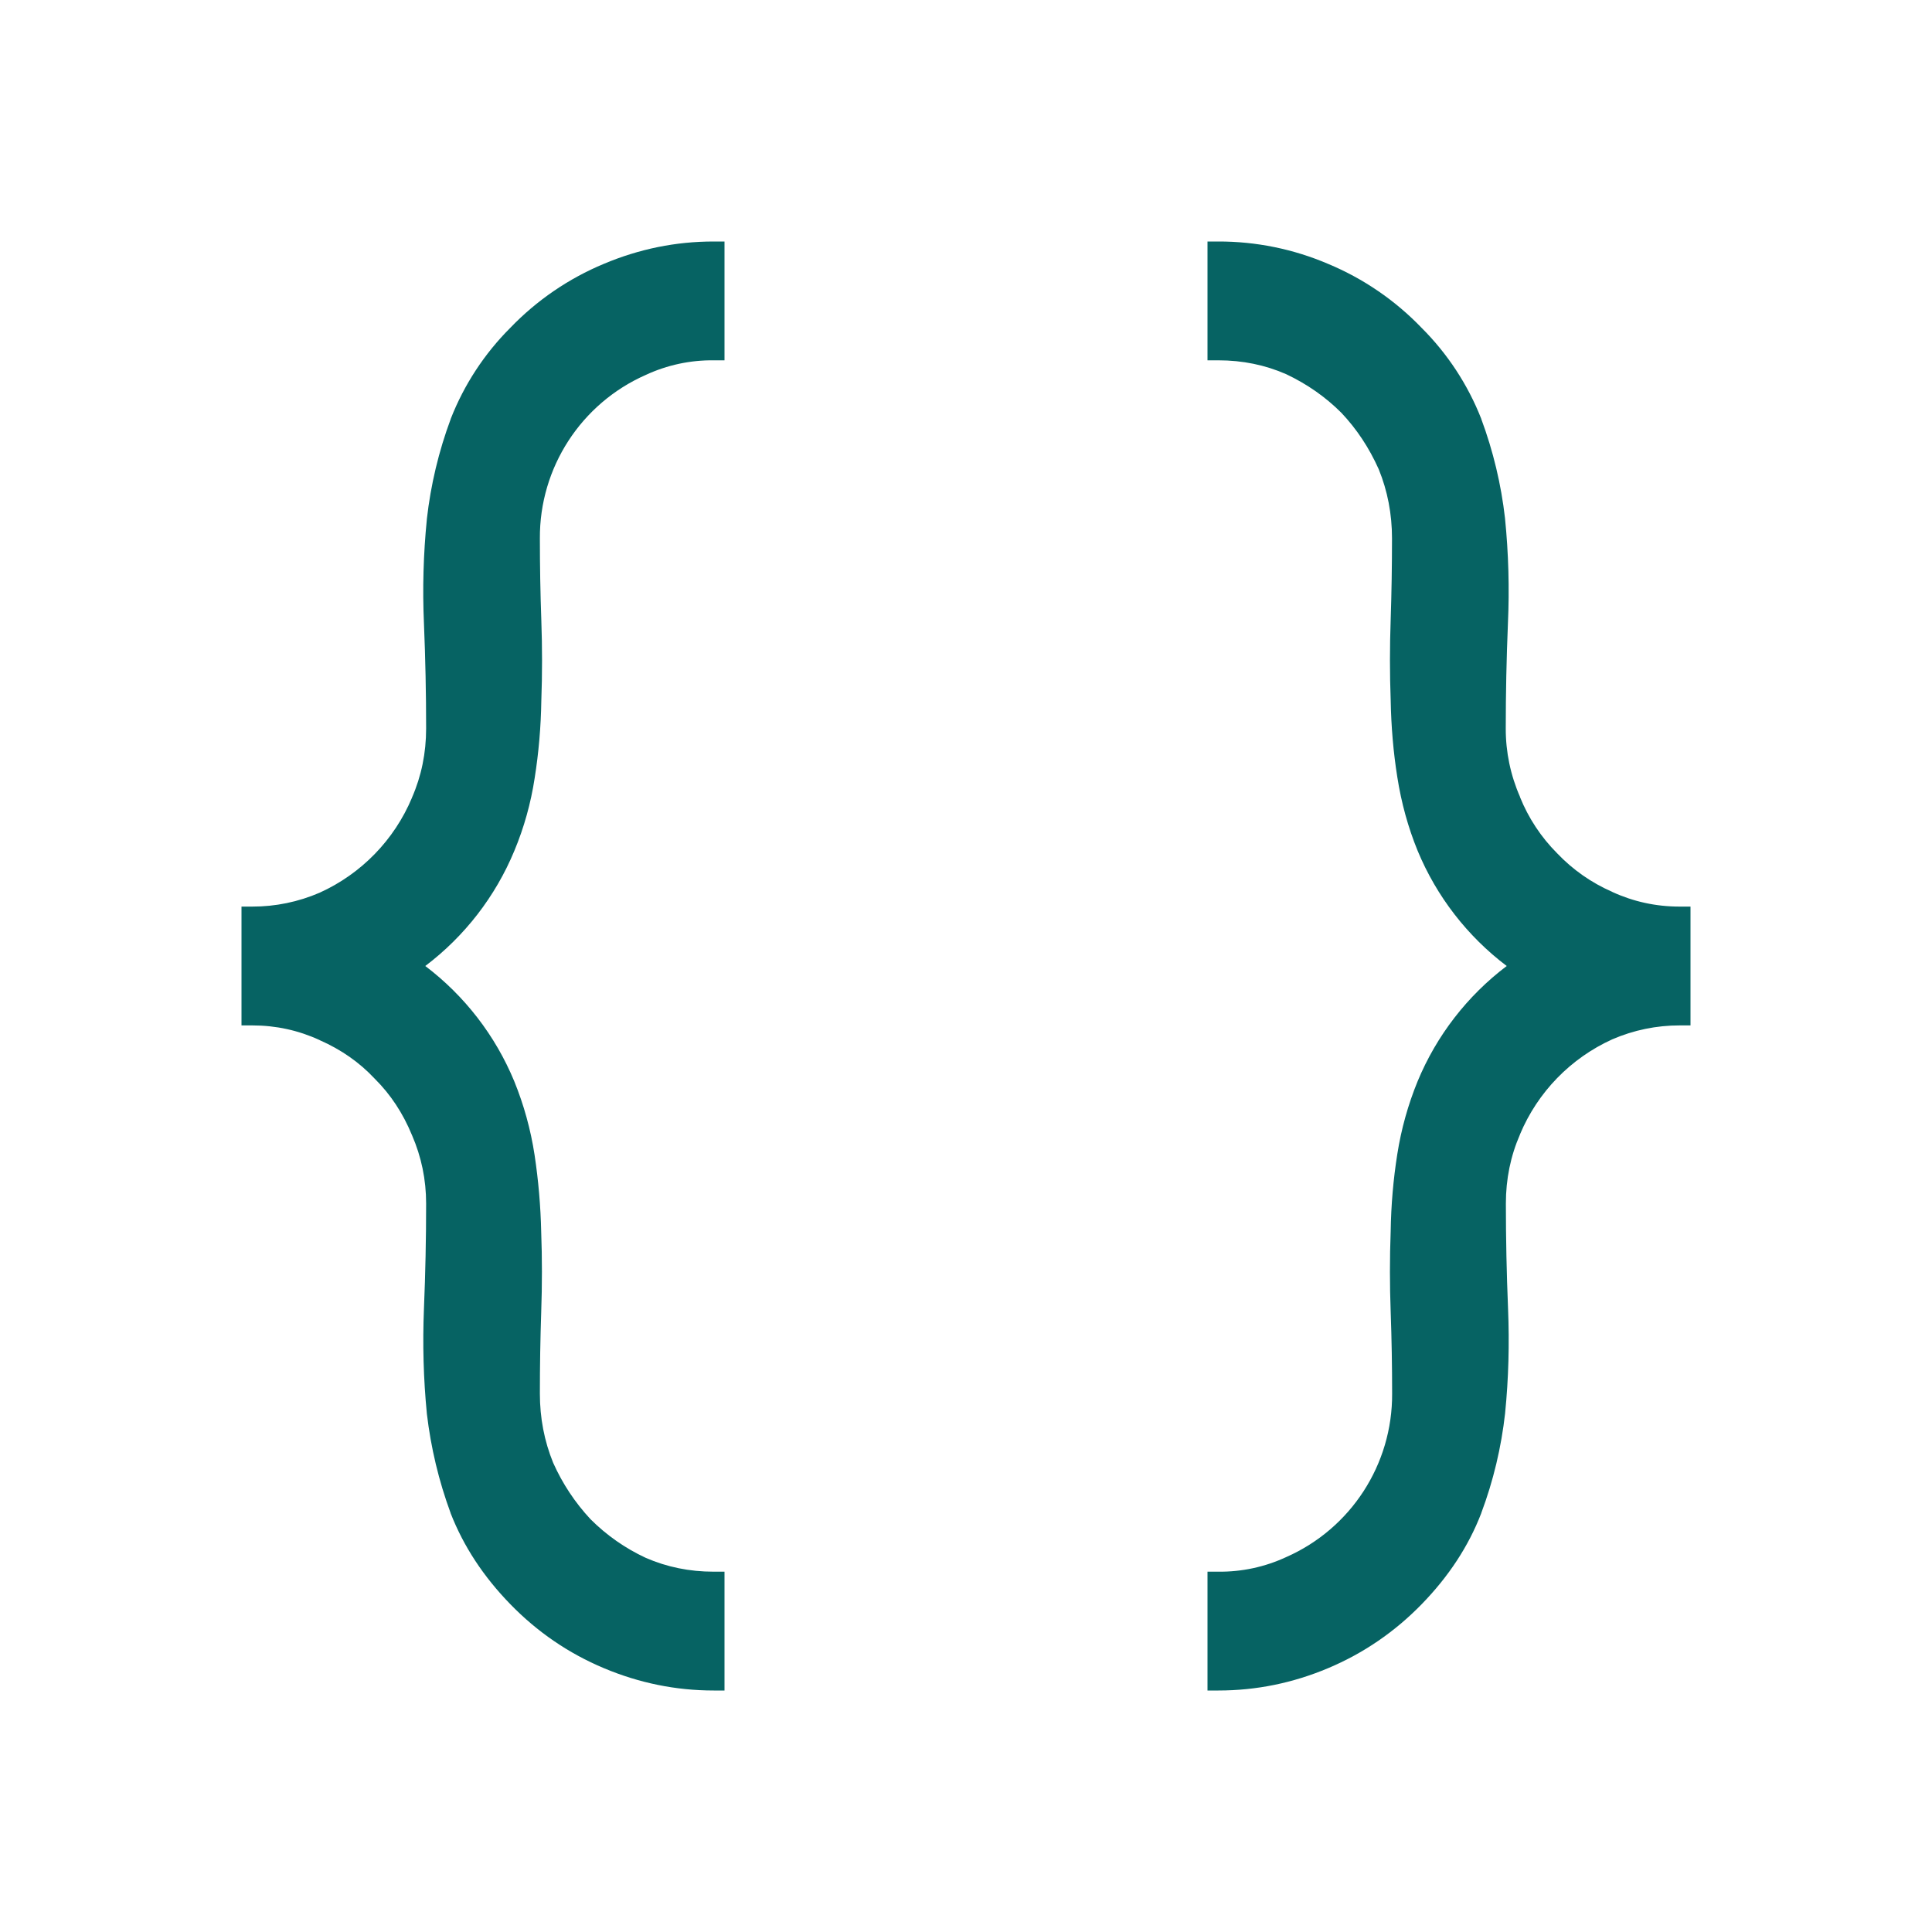
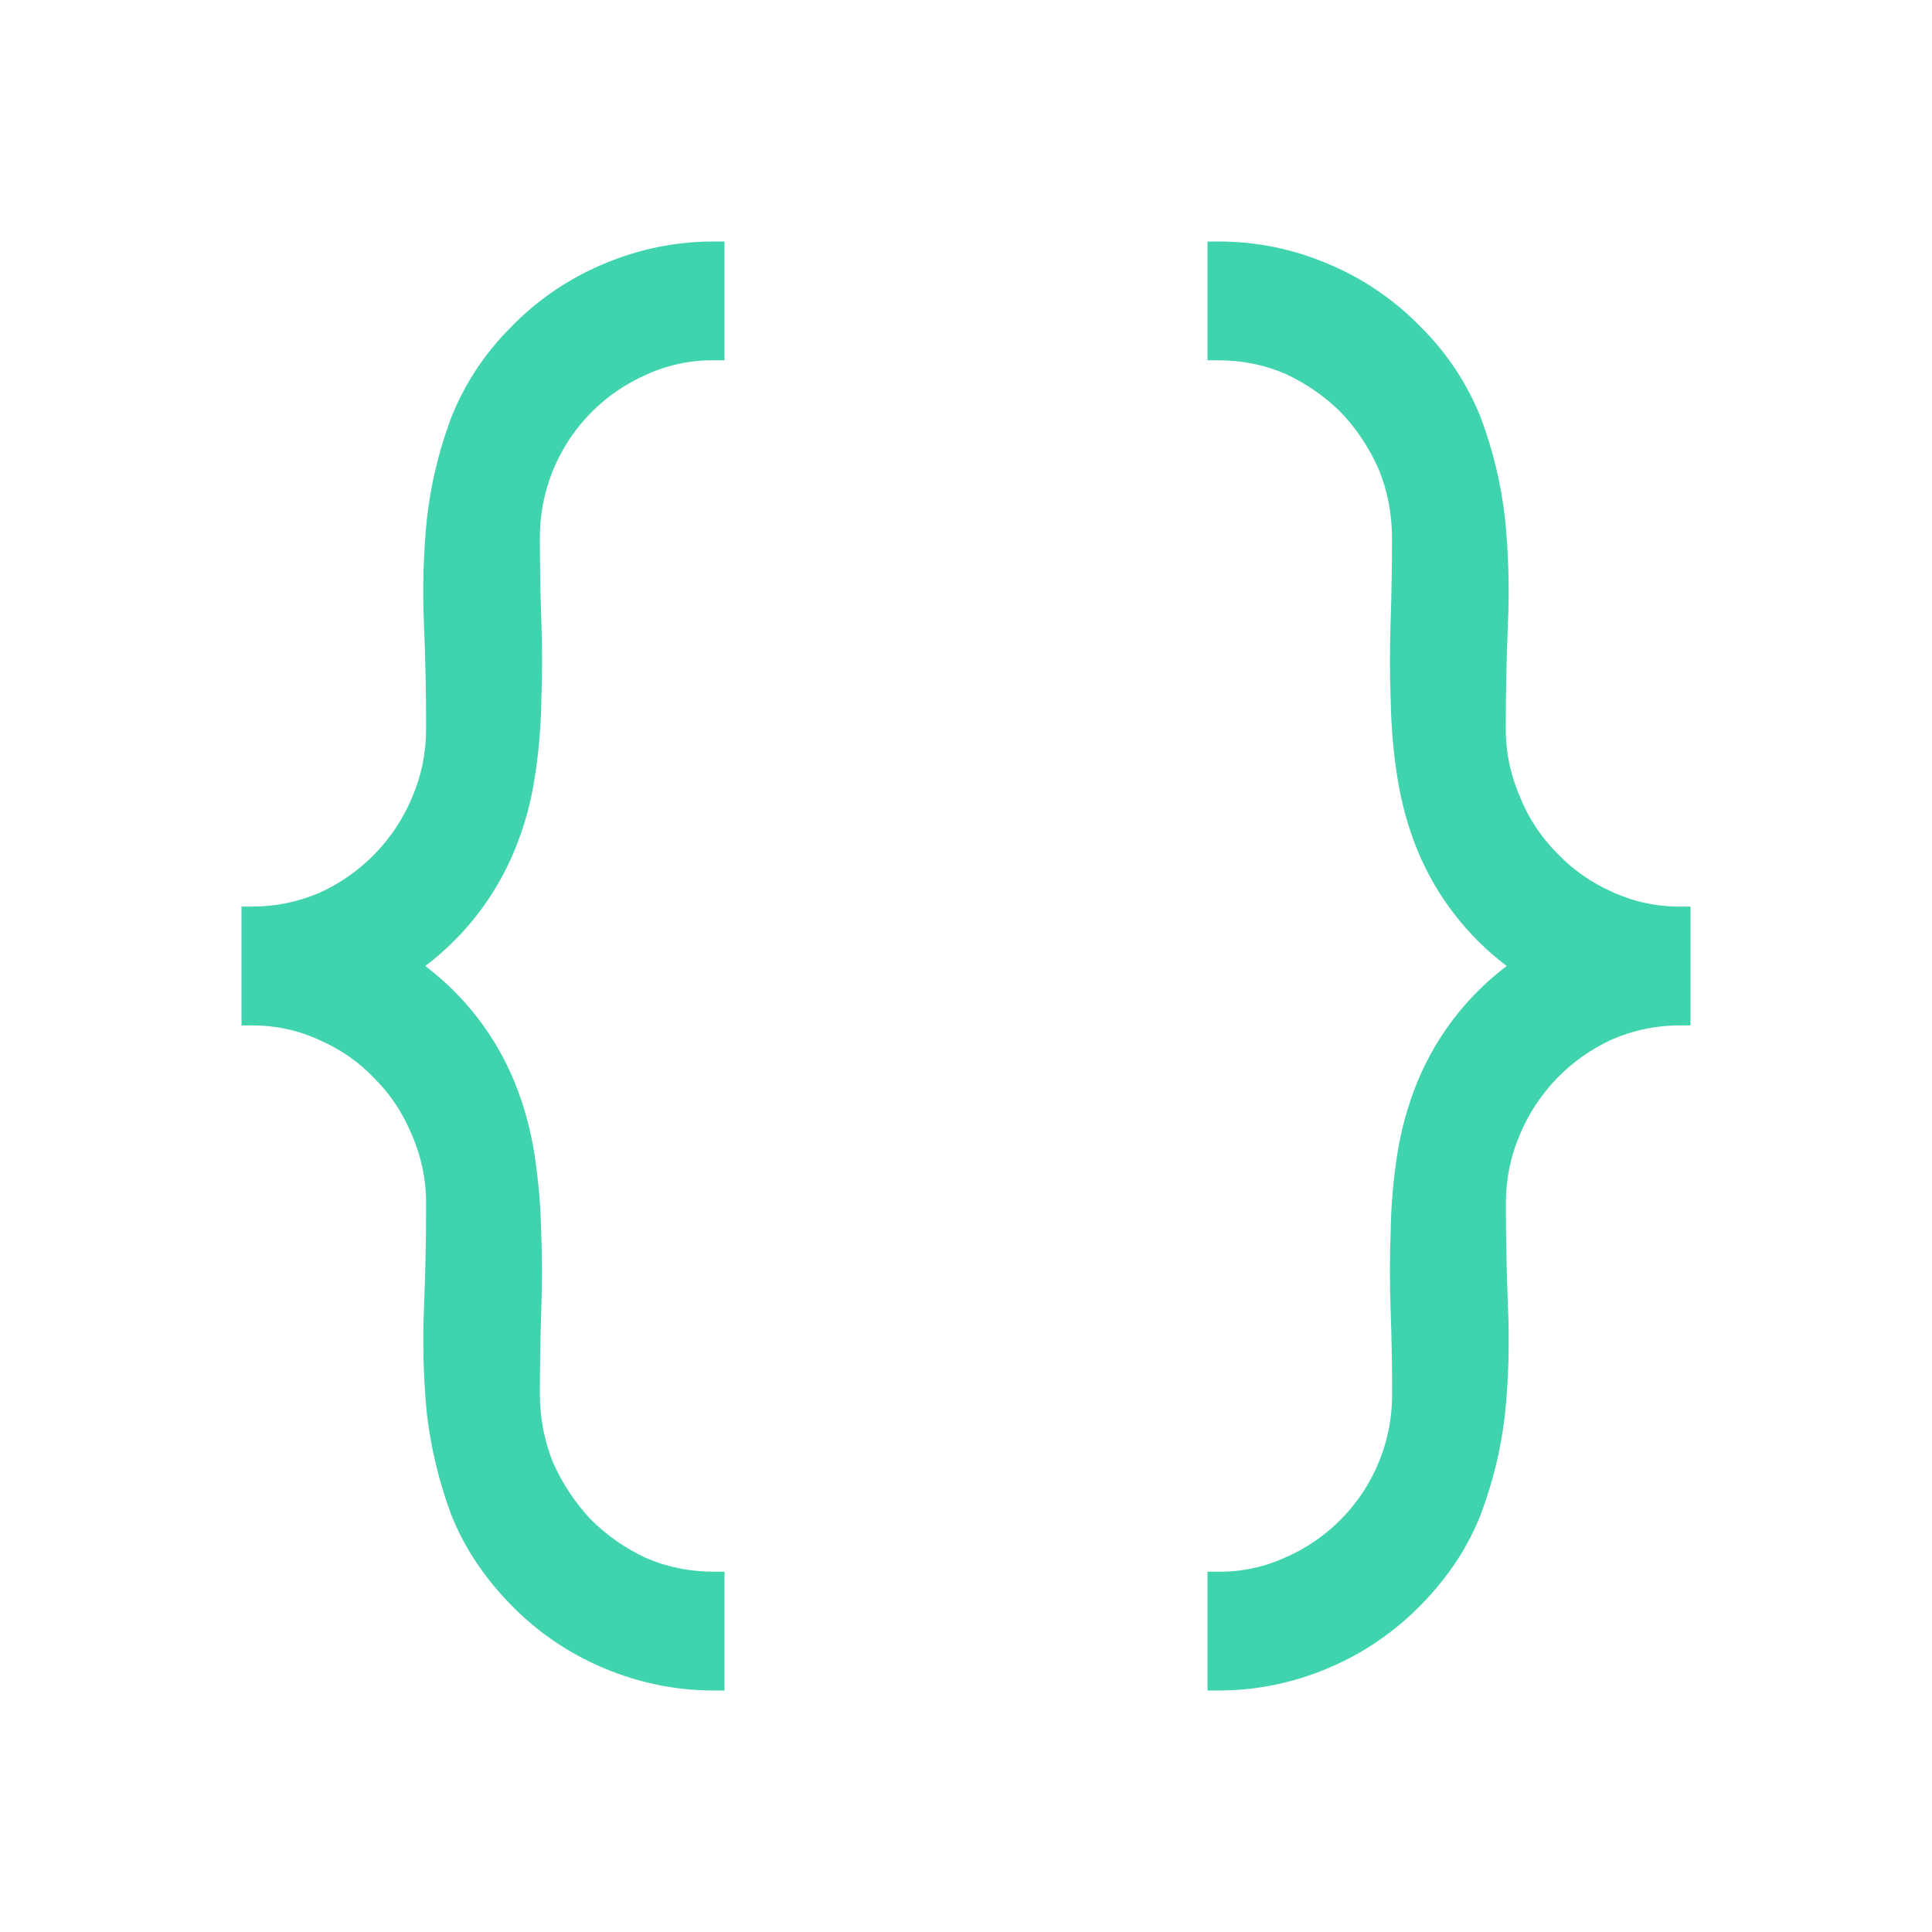
<svg xmlns="http://www.w3.org/2000/svg" width="1.25em" height="1.25em" viewBox="0 0 16 16">
-   <g color="#066363">
+   <g color="#3fd4ad">
    <path fill="currentColor" fill-rule="evenodd" d="M6 2.984V2h-.09q-.47 0-.909.185a2.3 2.3 0 0 0-.775.53a2.2 2.2 0 0 0-.493.753v.001a3.5 3.5 0 0 0-.198.83v.002a6 6 0 0 0-.024.863q.018.435.018.869q0 .304-.117.572v.001a1.5 1.5 0 0 1-.765.787a1.4 1.4 0 0 1-.558.115H2v.984h.09q.292 0 .556.121l.001.001q.267.117.455.318l.002.002q.196.195.307.465l.001.002q.117.27.117.566q0 .435-.018.869q-.018.443.024.87v.001q.05.425.197.824v.001q.16.41.494.753q.335.345.775.53t.91.185H6v-.984h-.09q-.3 0-.563-.115a1.6 1.6 0 0 1-.457-.32a1.7 1.7 0 0 1-.309-.467q-.11-.27-.11-.573q0-.343.011-.672q.012-.342 0-.665a5 5 0 0 0-.055-.64a2.7 2.7 0 0 0-.168-.609A2.3 2.3 0 0 0 3.522 8a2.3 2.3 0 0 0 .738-.955q.12-.288.168-.602q.05-.315.055-.64q.012-.33 0-.666t-.012-.678a1.47 1.47 0 0 1 .877-1.354a1.3 1.3 0 0 1 .563-.121zm4 10.032V14h.09q.47 0 .909-.185t.775-.53t.493-.753v-.001q.15-.4.198-.83v-.002q.042-.42.024-.863q-.018-.435-.018-.869q0-.304.117-.572v-.001a1.5 1.5 0 0 1 .765-.787a1.4 1.4 0 0 1 .558-.115H14v-.984h-.09q-.293 0-.557-.121l-.001-.001a1.4 1.4 0 0 1-.455-.318l-.002-.002a1.4 1.4 0 0 1-.307-.465v-.002a1.4 1.4 0 0 1-.118-.566q0-.435.018-.869a6 6 0 0 0-.024-.87v-.001a3.5 3.5 0 0 0-.197-.824v-.001a2.2 2.2 0 0 0-.494-.753a2.3 2.3 0 0 0-.775-.53a2.3 2.3 0 0 0-.91-.185H10v.984h.09q.3 0 .562.115q.26.123.457.32q.19.201.309.467q.11.27.11.573q0 .342-.011.672q-.012.342 0 .665q.006.333.055.64q.05.32.168.609a2.3 2.3 0 0 0 .738.955a2.3 2.3 0 0 0-.738.955a2.7 2.7 0 0 0-.168.602q-.05.315-.055.64a9 9 0 0 0 0 .666q.012.336.012.678a1.47 1.47 0 0 1-.877 1.354a1.3 1.3 0 0 1-.563.121z" clip-rule="evenodd" />
  </g>
</svg>
